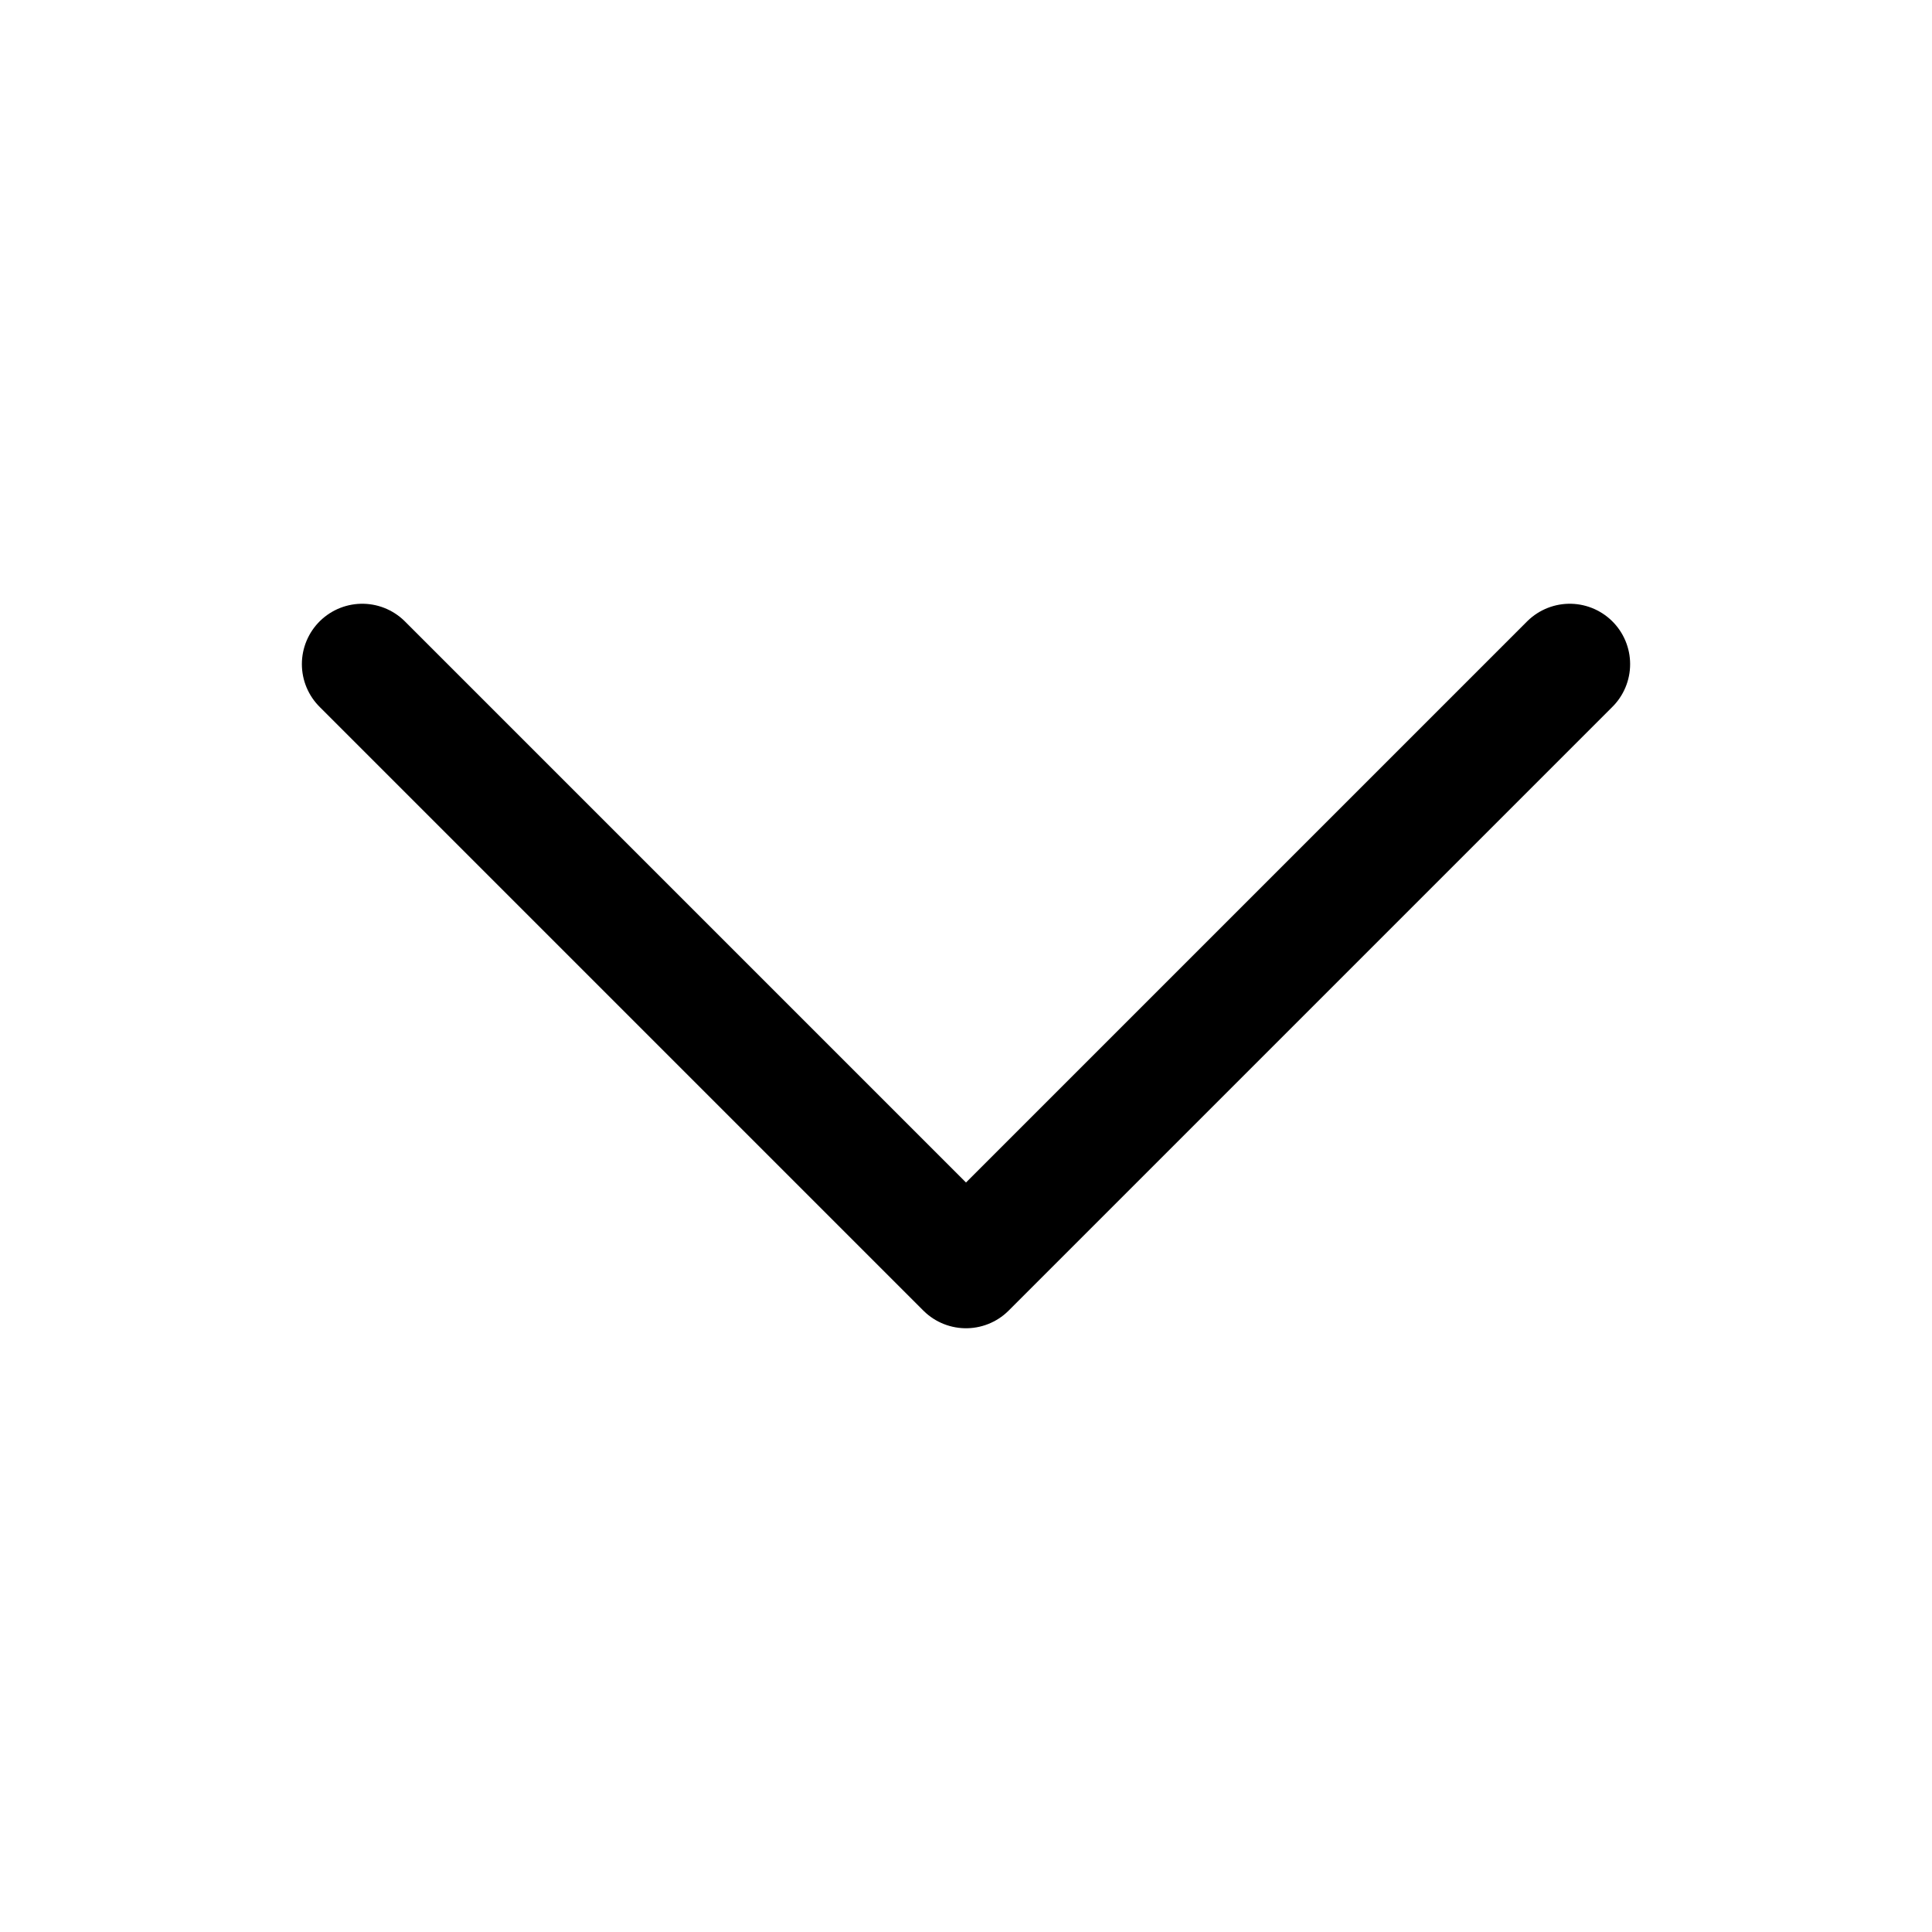
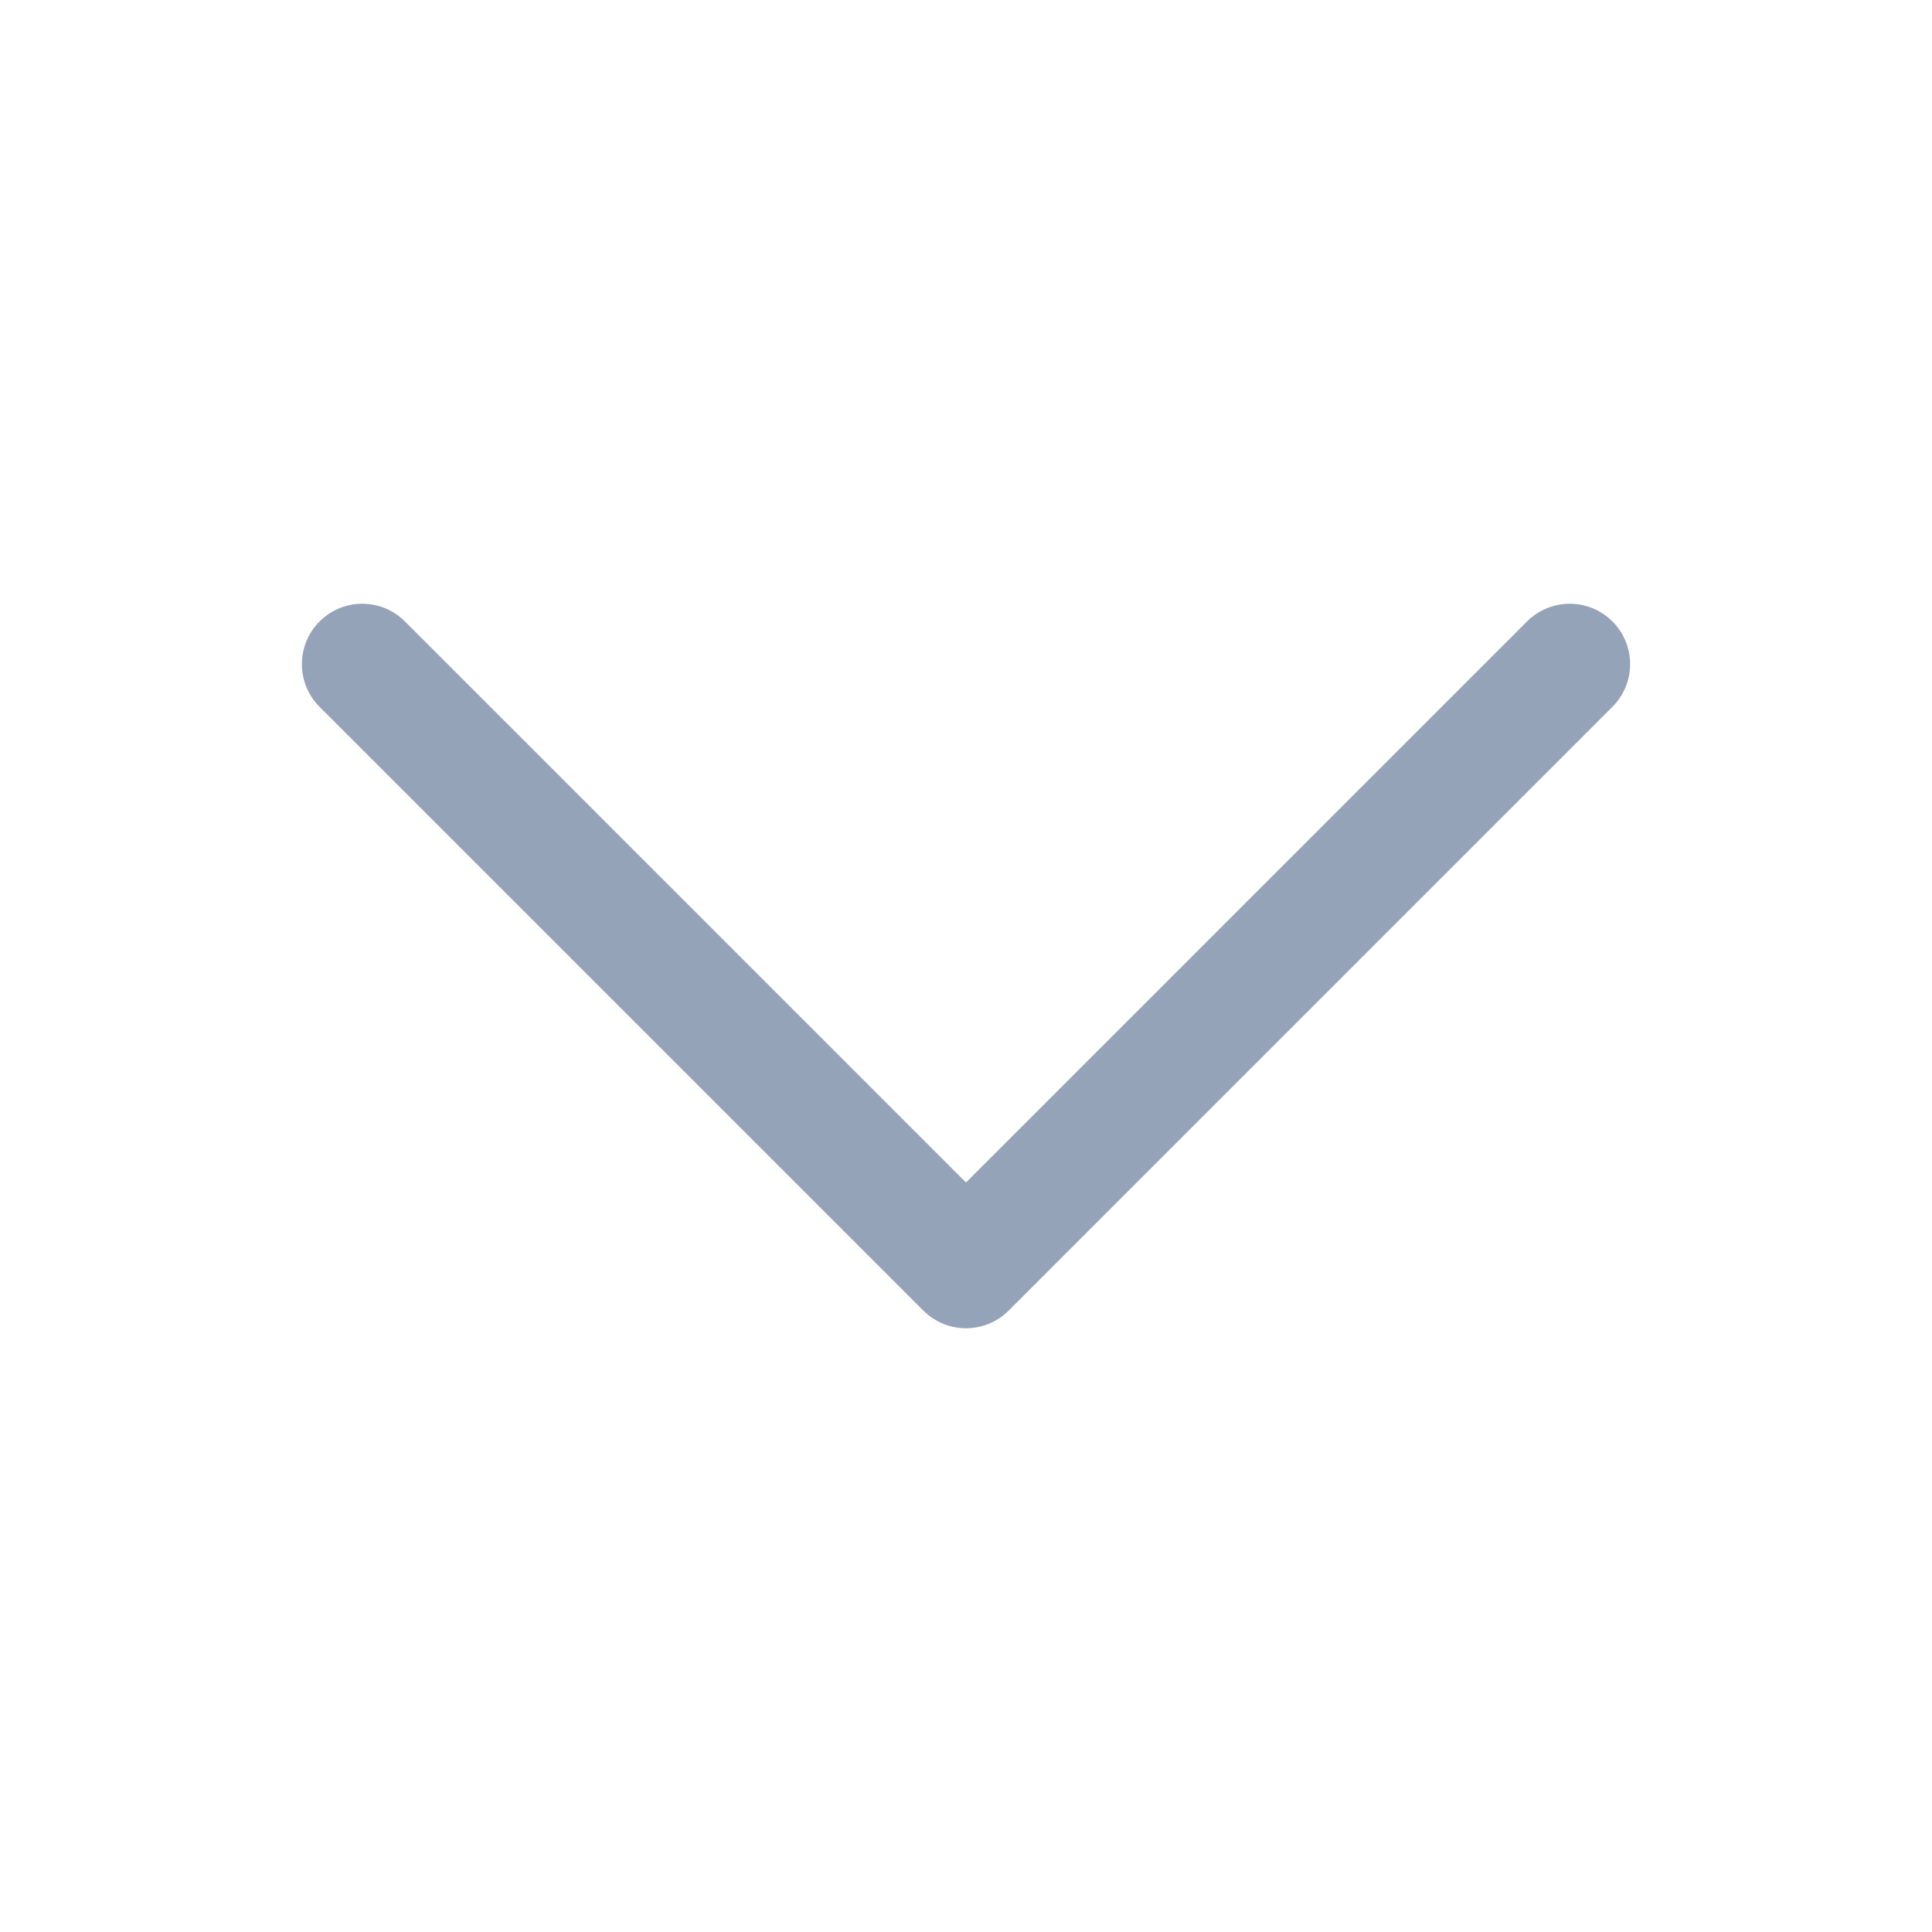
<svg xmlns="http://www.w3.org/2000/svg" width="512" height="512" viewBox="0 0 24 24">
-   <path fill="none" stroke="currentColor" stroke-linecap="round" stroke-linejoin="round" stroke-width="1.5" d="m19.5 8.25l-7.5 7.5l-7.5-7.5" />
+   <path fill="none" stroke="#94a3b8" stroke-linecap="round" stroke-linejoin="round" stroke-width="1.5" d="m19.5 8.25l-7.5 7.5l-7.5-7.5" />
</svg>
